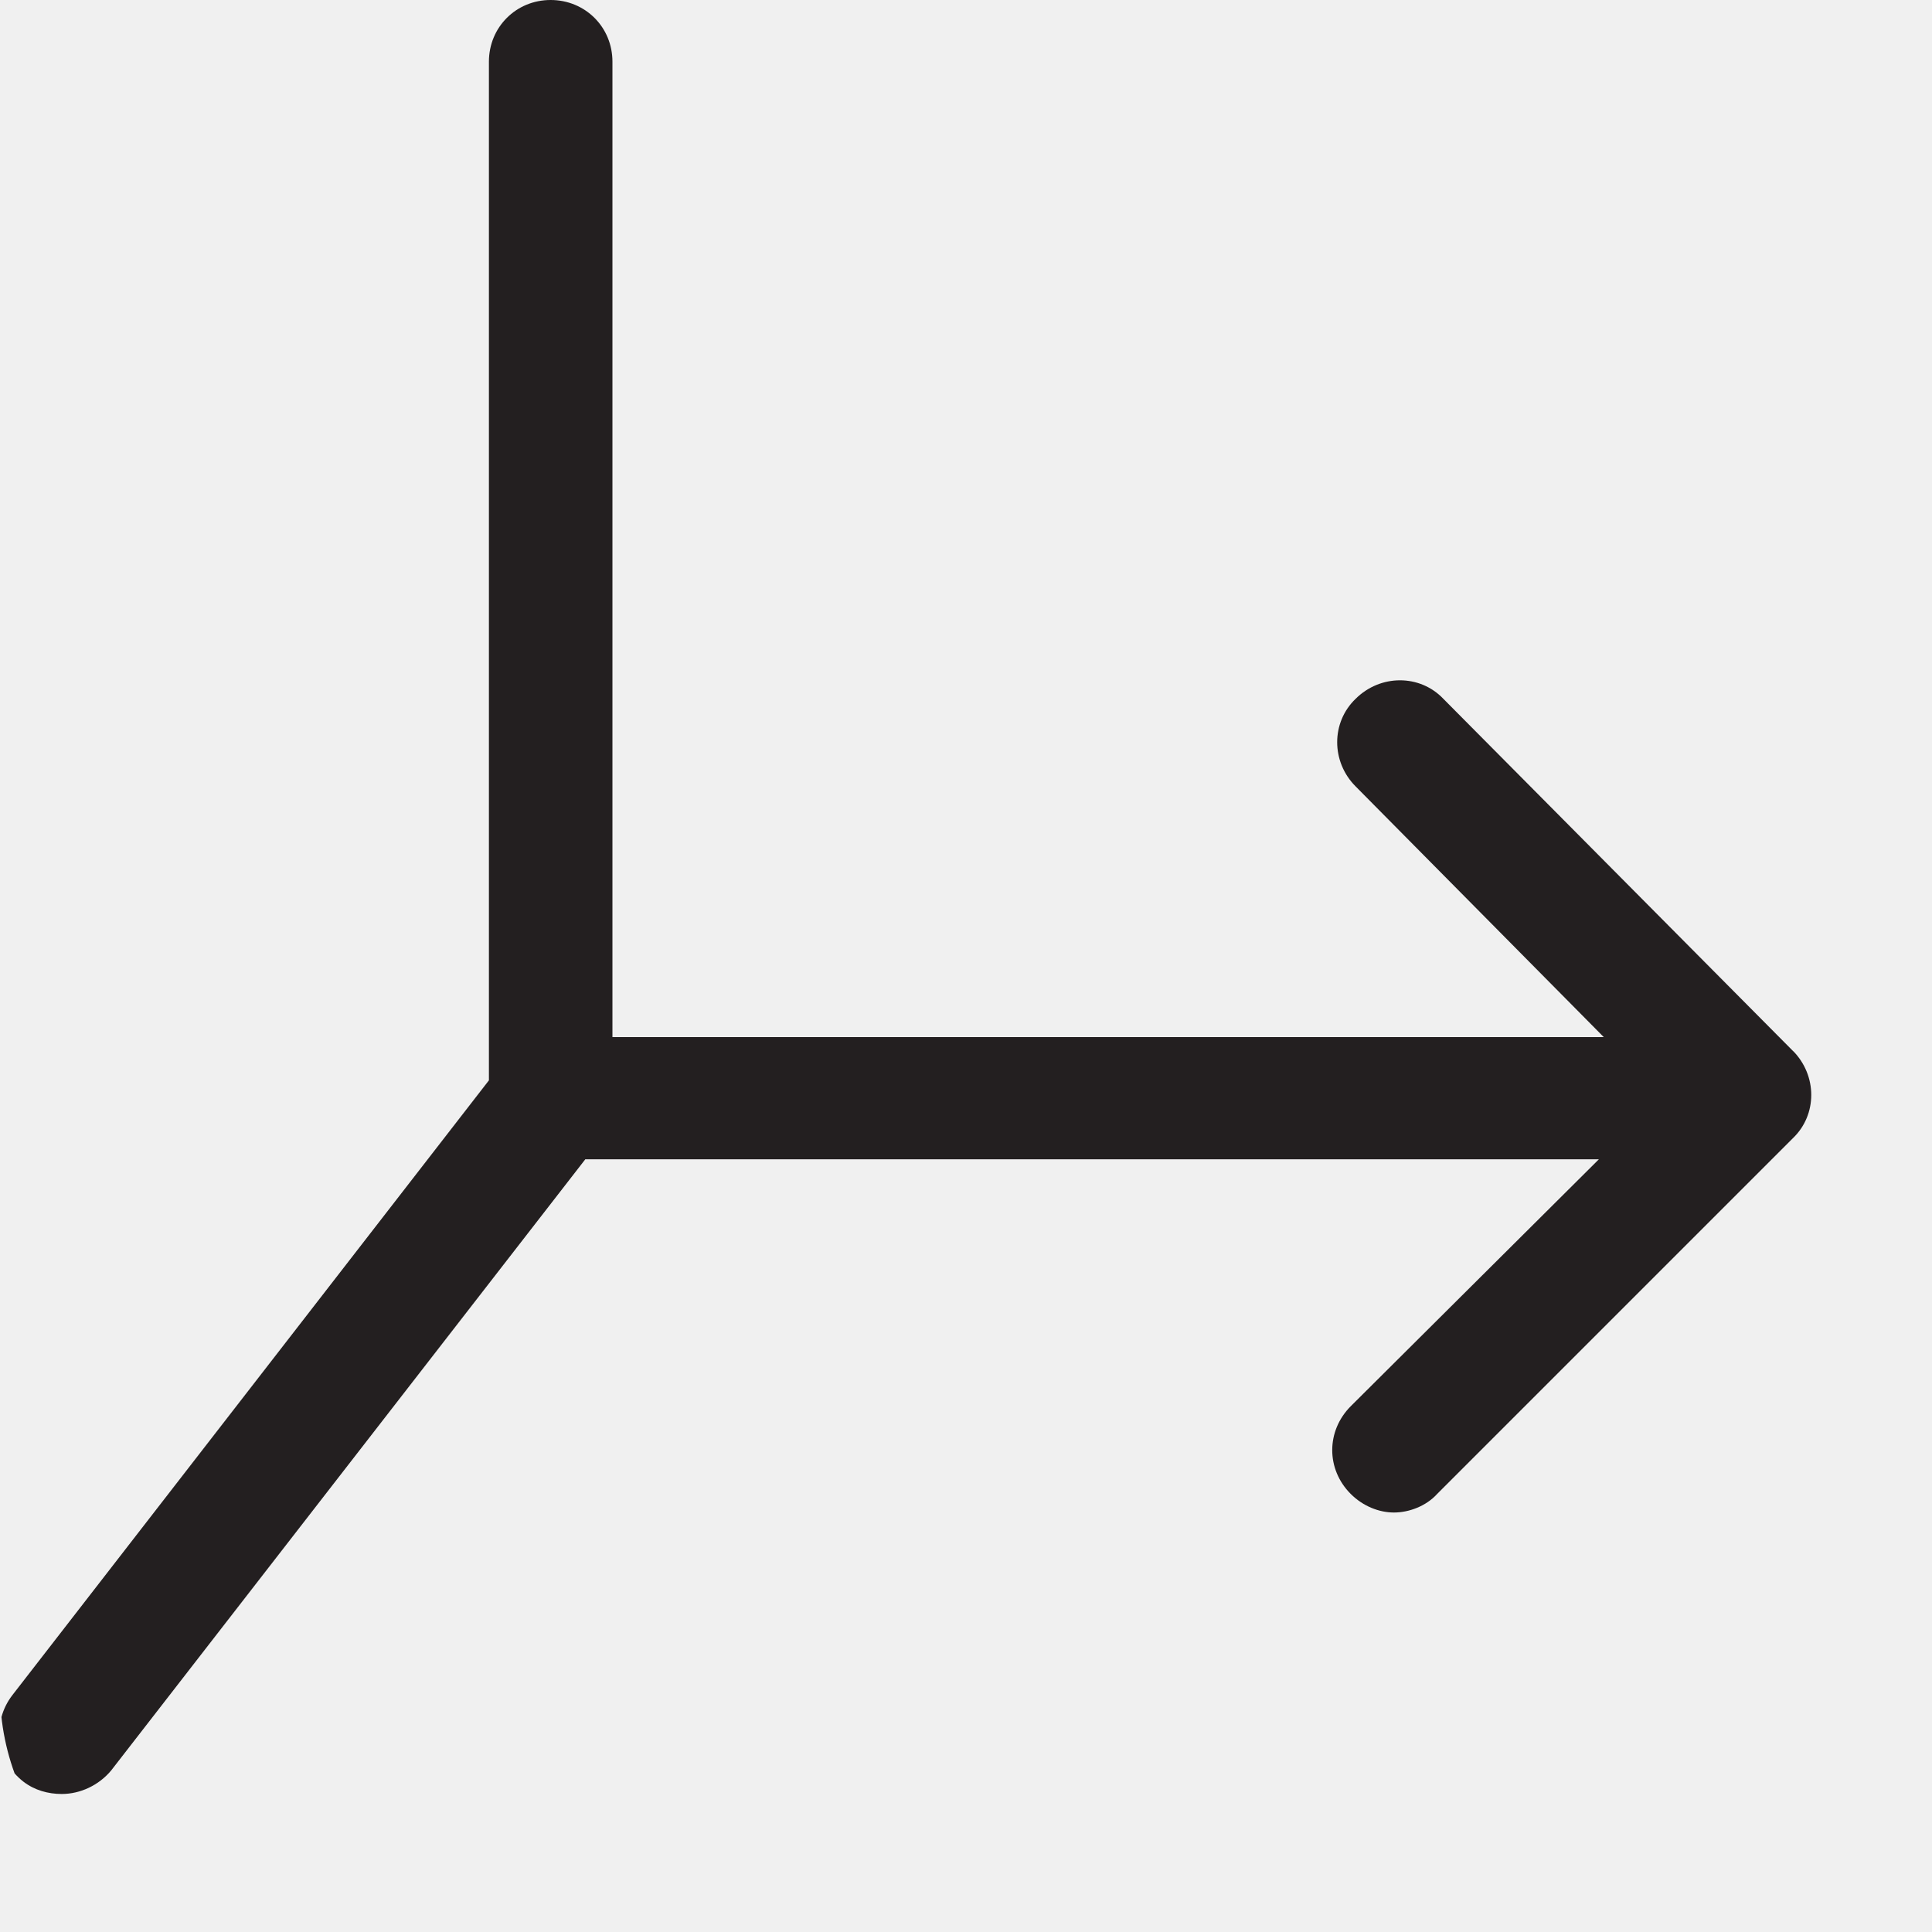
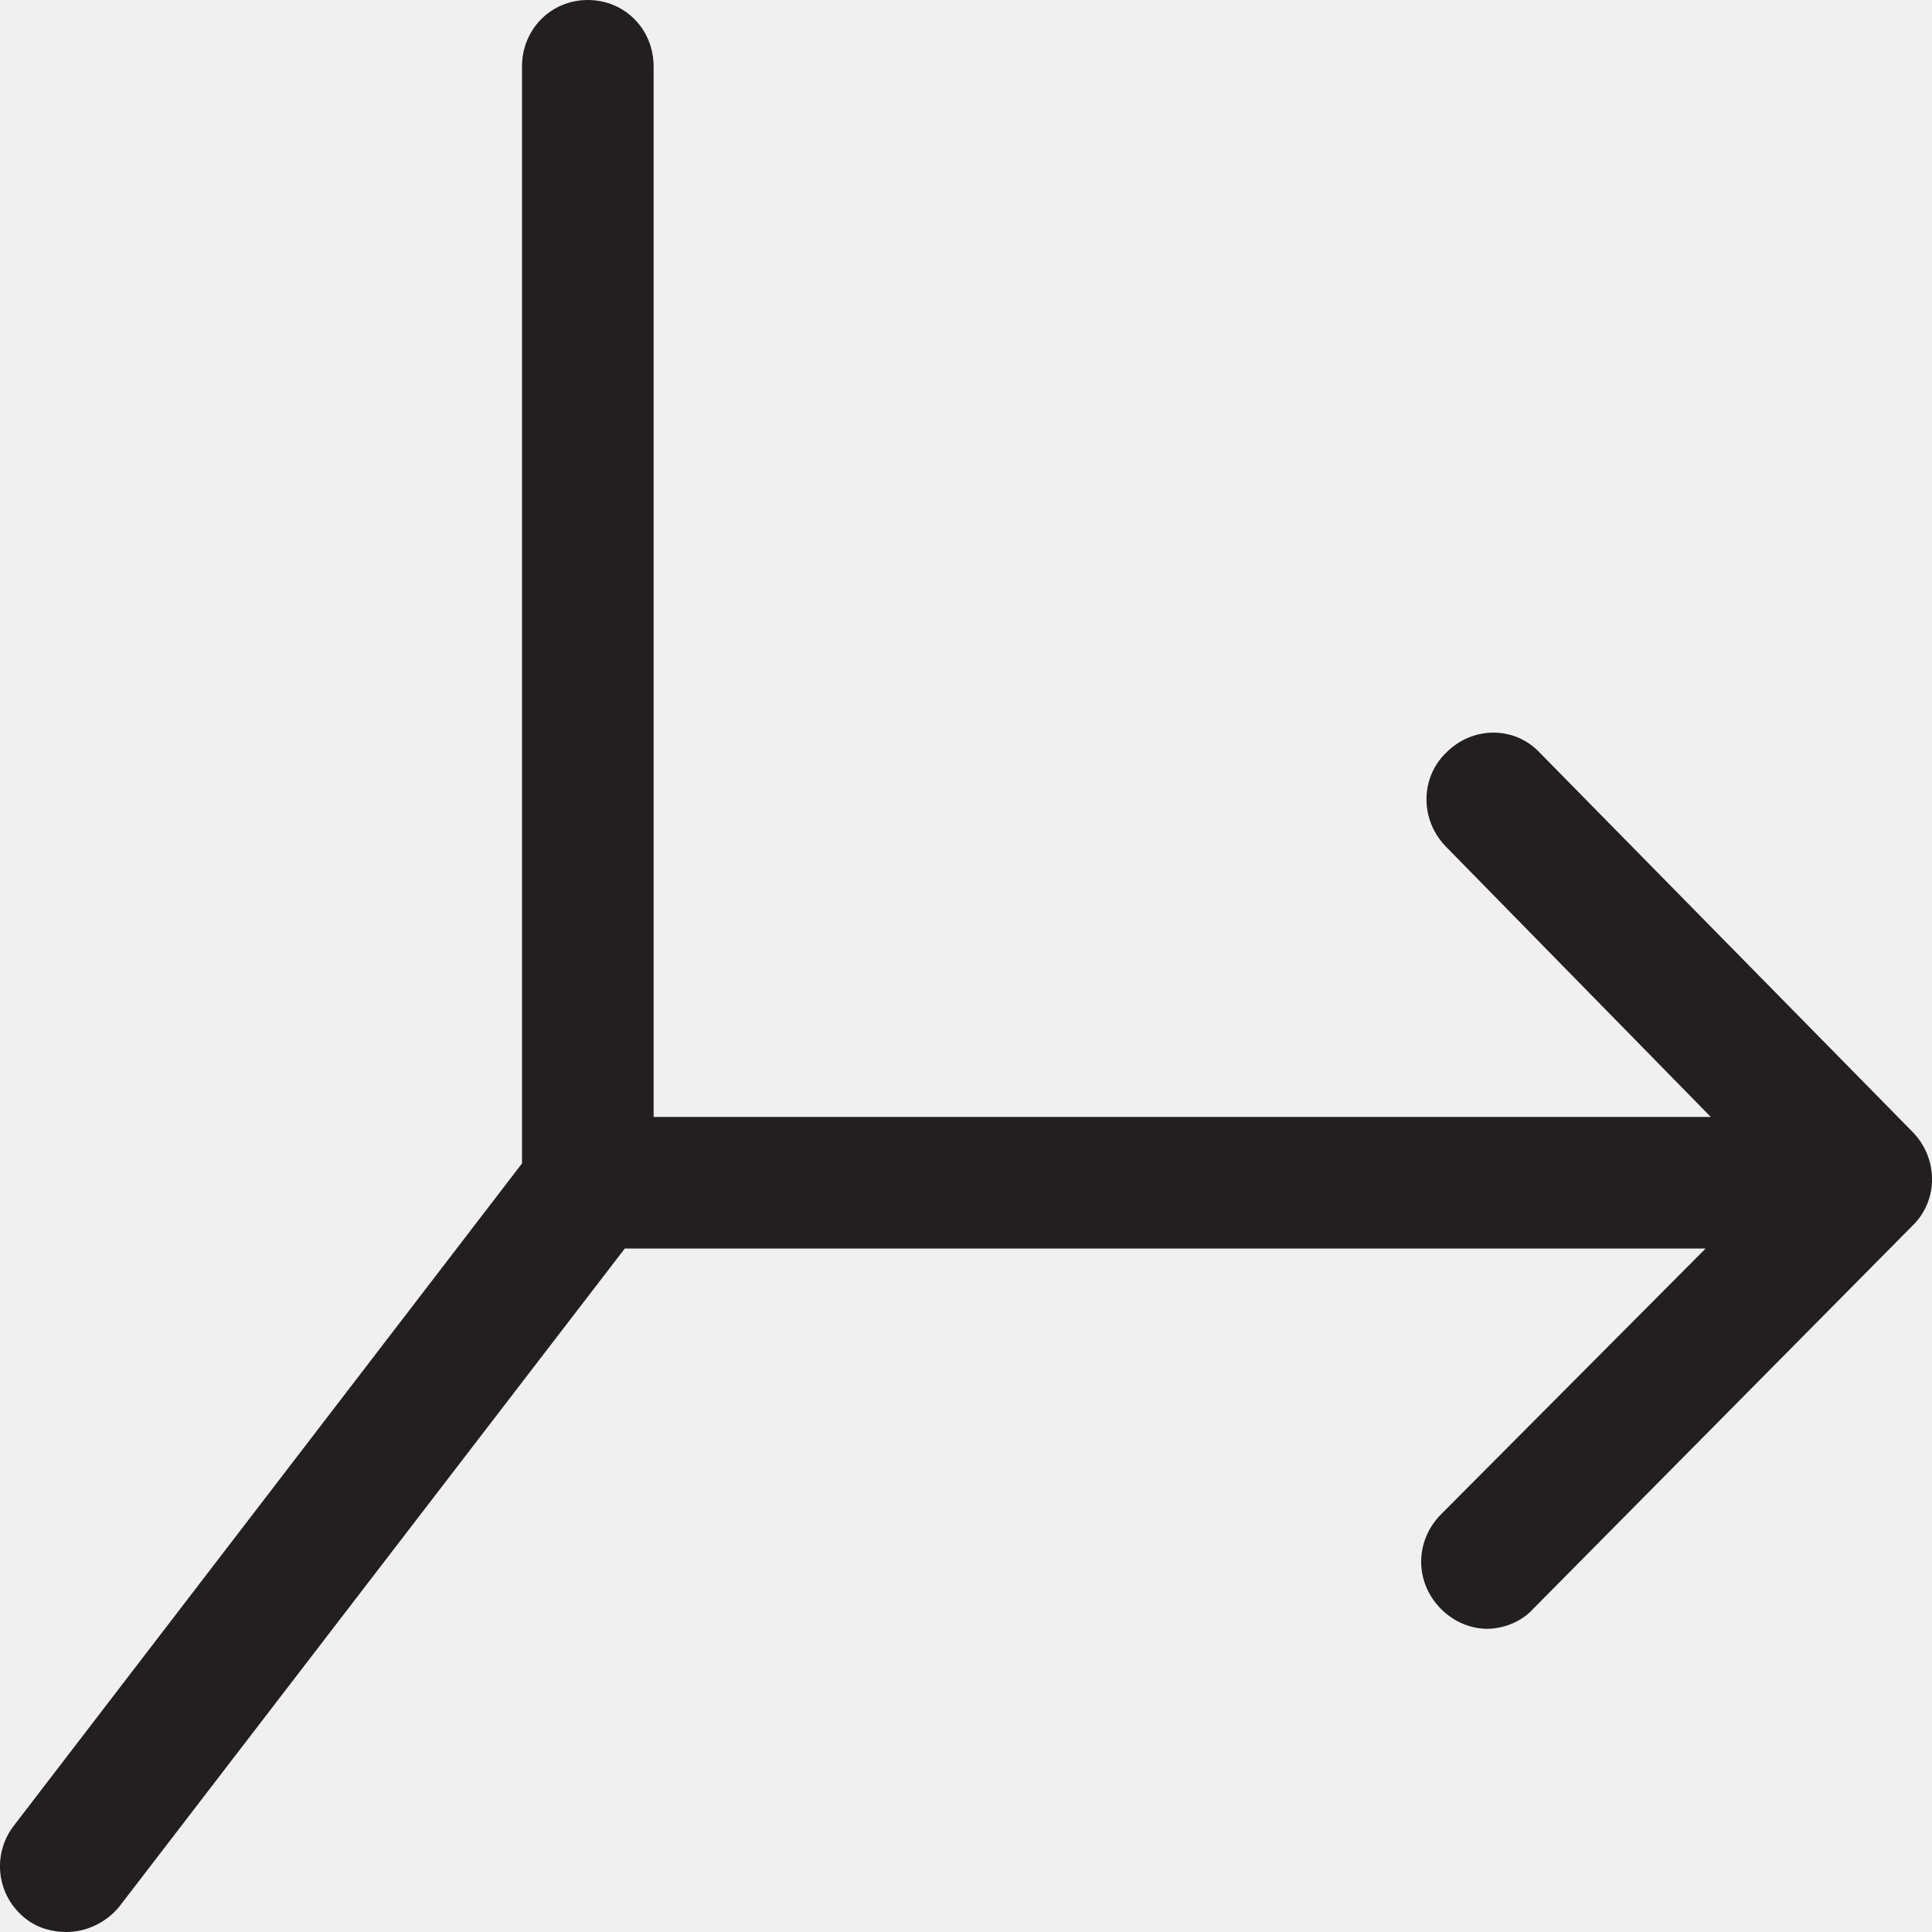
<svg xmlns="http://www.w3.org/2000/svg" width="16" height="16" viewBox="0 0 16 16" fill="none">
-   <g clip-path="url(#clip0_10941_2939)">
-     <path d="M14.857 8.712L11.953 5.787C11.759 5.583 11.432 5.583 11.227 5.787C11.023 5.982 11.023 6.309 11.227 6.513L13.282 8.589H5.072V0.511C5.072 0.225 4.847 0 4.56 0C4.274 0 4.049 0.225 4.049 0.511V8.947L0.102 14.039C-0.071 14.264 -0.031 14.581 0.194 14.755C0.286 14.826 0.399 14.857 0.511 14.857C0.665 14.857 0.818 14.785 0.92 14.663L4.847 9.601H13.241L11.186 11.646C10.982 11.851 10.982 12.168 11.186 12.372C11.288 12.474 11.421 12.526 11.544 12.526C11.667 12.526 11.81 12.474 11.902 12.372L14.847 9.427C15.051 9.233 15.051 8.906 14.847 8.701L14.857 8.712Z" fill="#231F20" />
-   </g>
-   <defs>
-     <clipPath id="clip0_10941_2939">
-       <rect width="16" height="16" rx="2" fill="white" />
-     </clipPath>
-   </defs>
+   <path d="M15.847 9.382L12.751 6.233C12.544 6.012 12.195 6.012 11.977 6.233C11.759 6.442 11.759 6.794 11.977 7.014L14.168 9.25H5.413V0.551C5.413 0.242 5.174 0 4.868 0C4.563 0 4.323 0.242 4.323 0.551V9.635L0.115 15.119C-0.071 15.361 -0.027 15.703 0.213 15.89C0.311 15.967 0.431 16 0.551 16C0.714 16 0.878 15.923 0.987 15.791L5.174 10.34H14.125L11.933 12.542C11.715 12.763 11.715 13.104 11.933 13.324C12.042 13.434 12.184 13.489 12.315 13.489C12.446 13.489 12.598 13.434 12.697 13.324L15.836 10.153C16.055 9.944 16.055 9.591 15.836 9.371L15.847 9.382Z" fill="#231F20" />
</svg>
